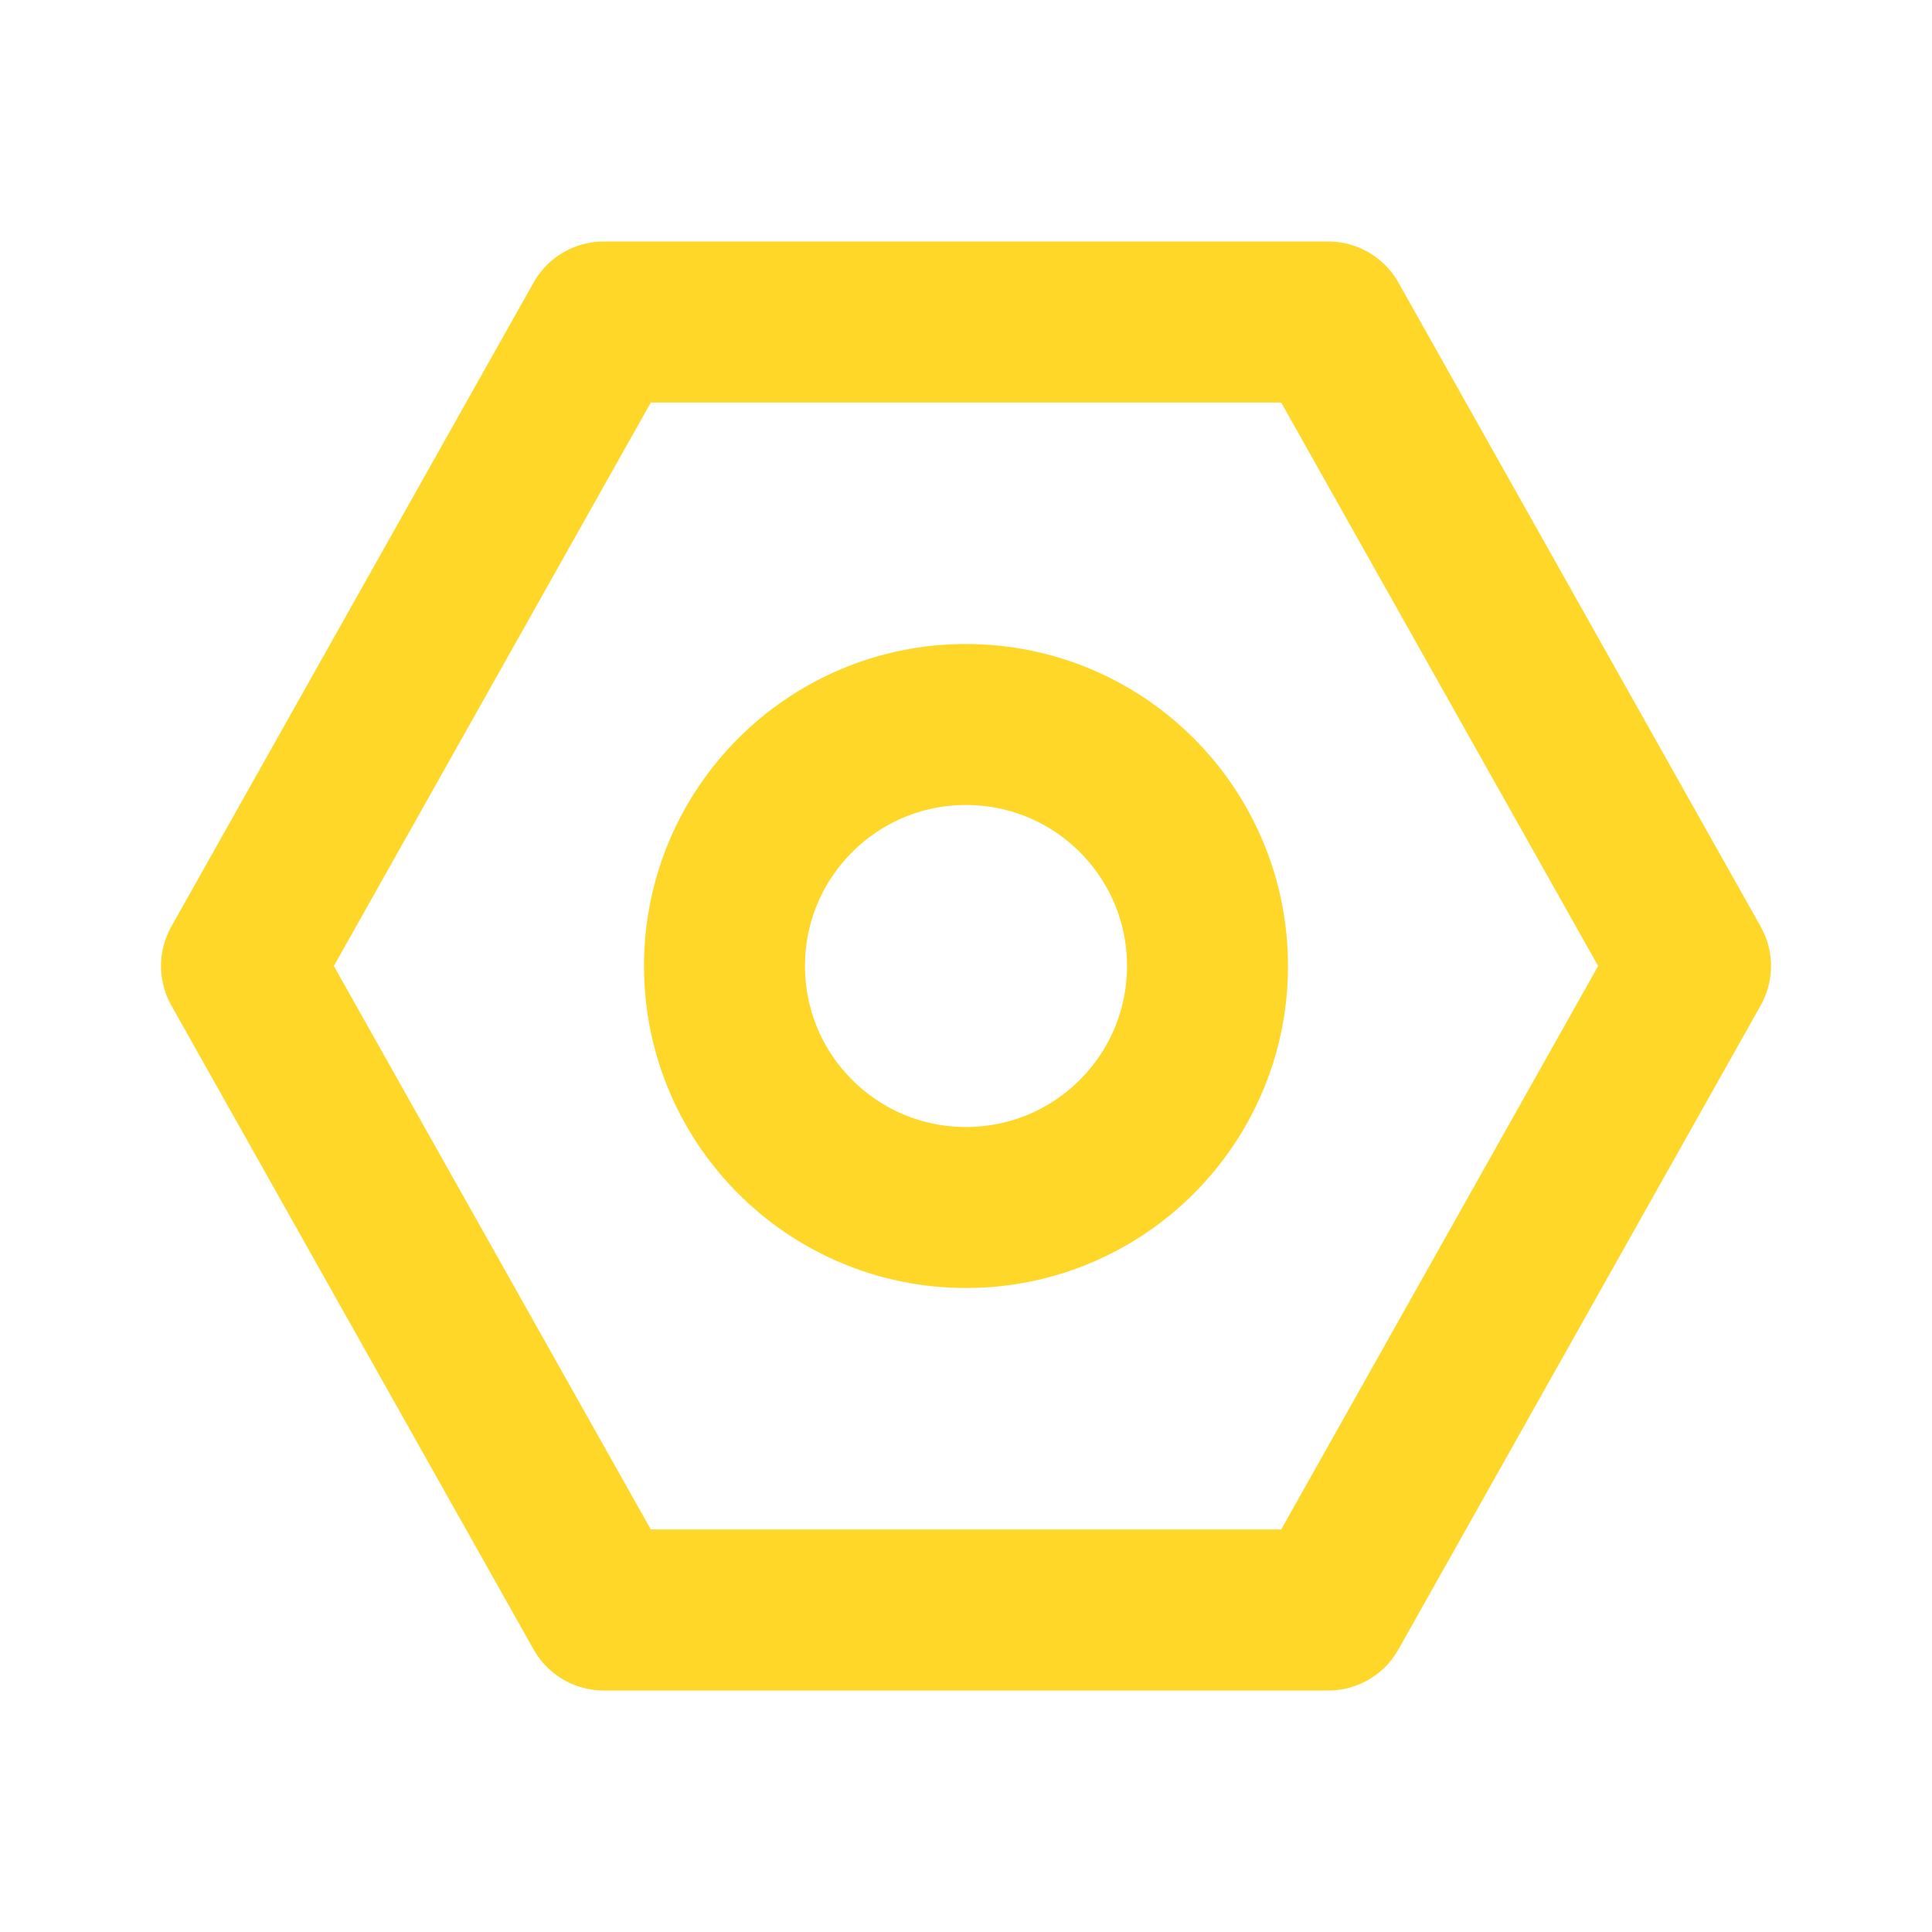
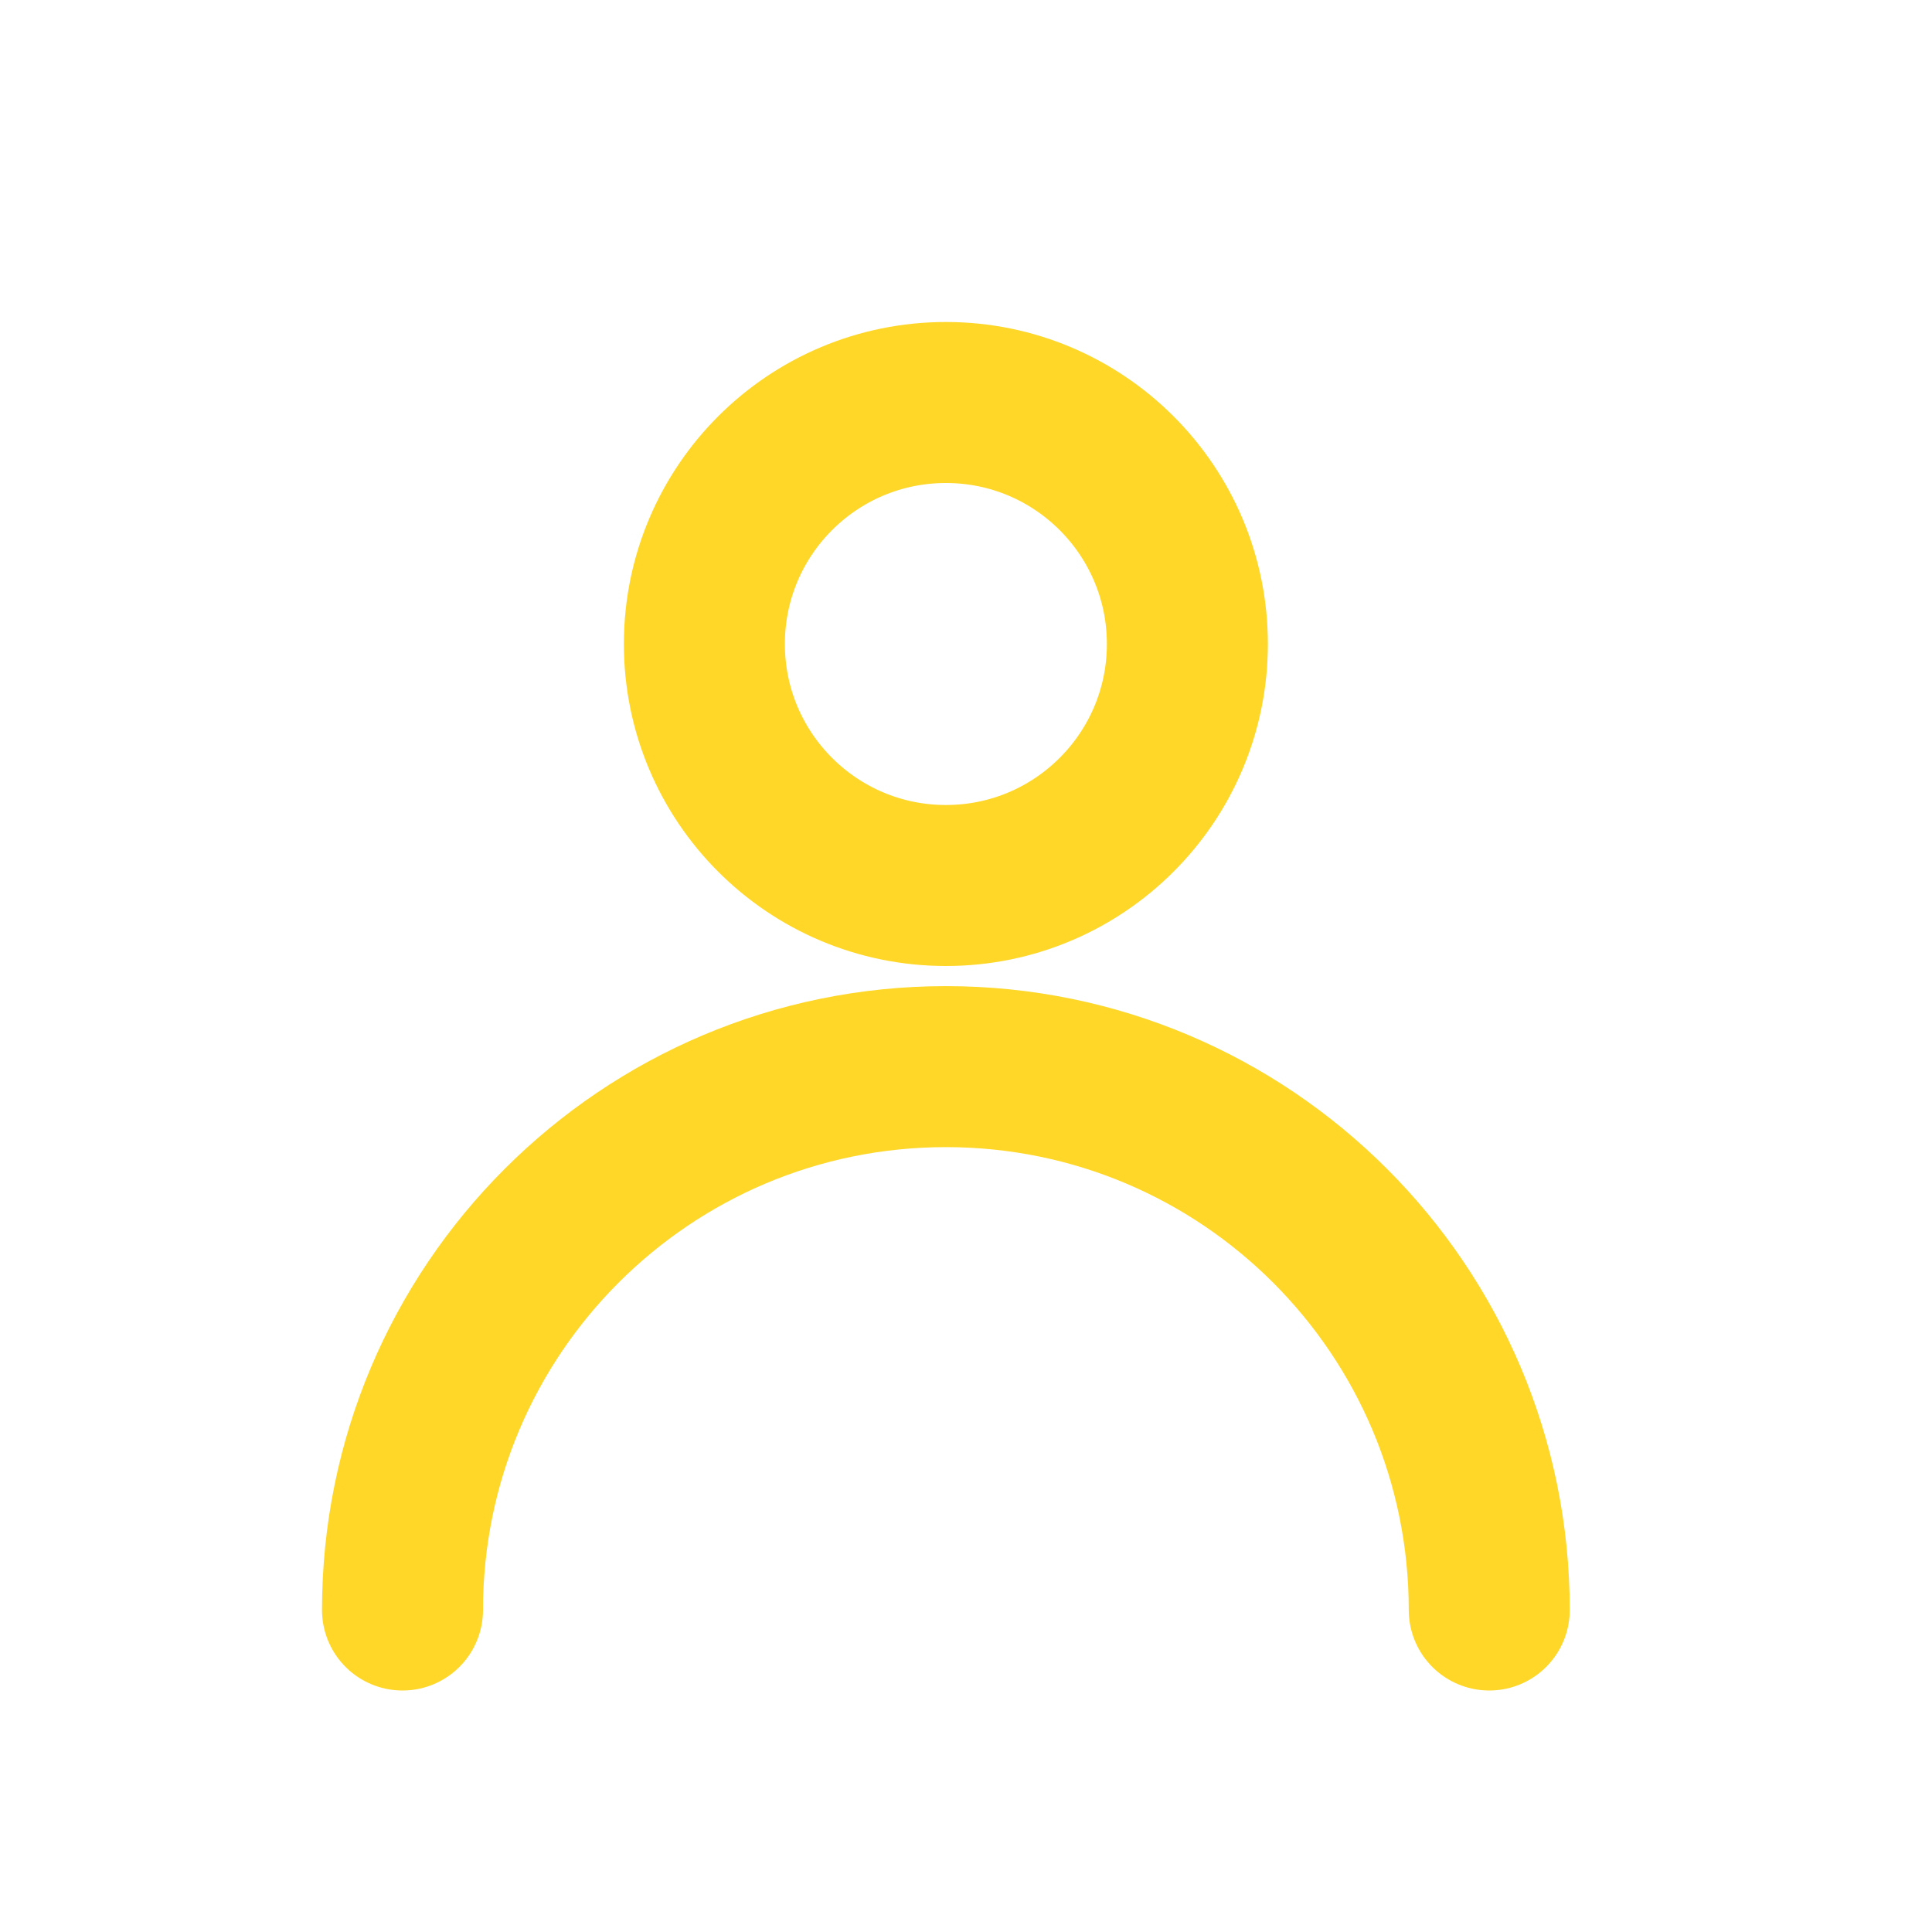
<svg xmlns="http://www.w3.org/2000/svg" width="24" height="24" viewBox="0 0 24 24" fill="none">
-   <path d="M21 12L16.5 20H7.5L3 12L7.5 4L16.5 4L21 12Z" stroke="#FFD728" stroke-width="2" stroke-linecap="round" stroke-linejoin="round" />
-   <path d="M15 12C15 13.657 13.657 15 12 15C10.343 15 9 13.657 9 12C9 10.343 10.343 9 12 9C13.657 9 15 10.343 15 12Z" stroke="#FFD728" stroke-width="2" stroke-linecap="round" stroke-linejoin="round" />
+   <mask id="mask0_430_68" style="mask-type:alpha" maskUnits="userSpaceOnUse" x="0" y="0" width="24" height="24">
+     <rect width="24" height="24" fill="#D9D9D9" />
+   </mask>
+   <g mask="url(#mask0_430_68)">
+     <path d="M18.5 20C18.5 16.272 15.478 13.25 11.75 13.25C8.022 13.25 5 16.272 5 20M14.75 8C14.75 9.657 13.407 11 11.75 11C10.093 11 8.75 9.657 8.75 8C8.75 6.343 10.093 5 11.75 5C13.407 5 14.75 6.343 14.75 8Z" stroke="#FFD728" stroke-width="2" stroke-linecap="round" stroke-linejoin="round" />
+   </g>
</svg>
